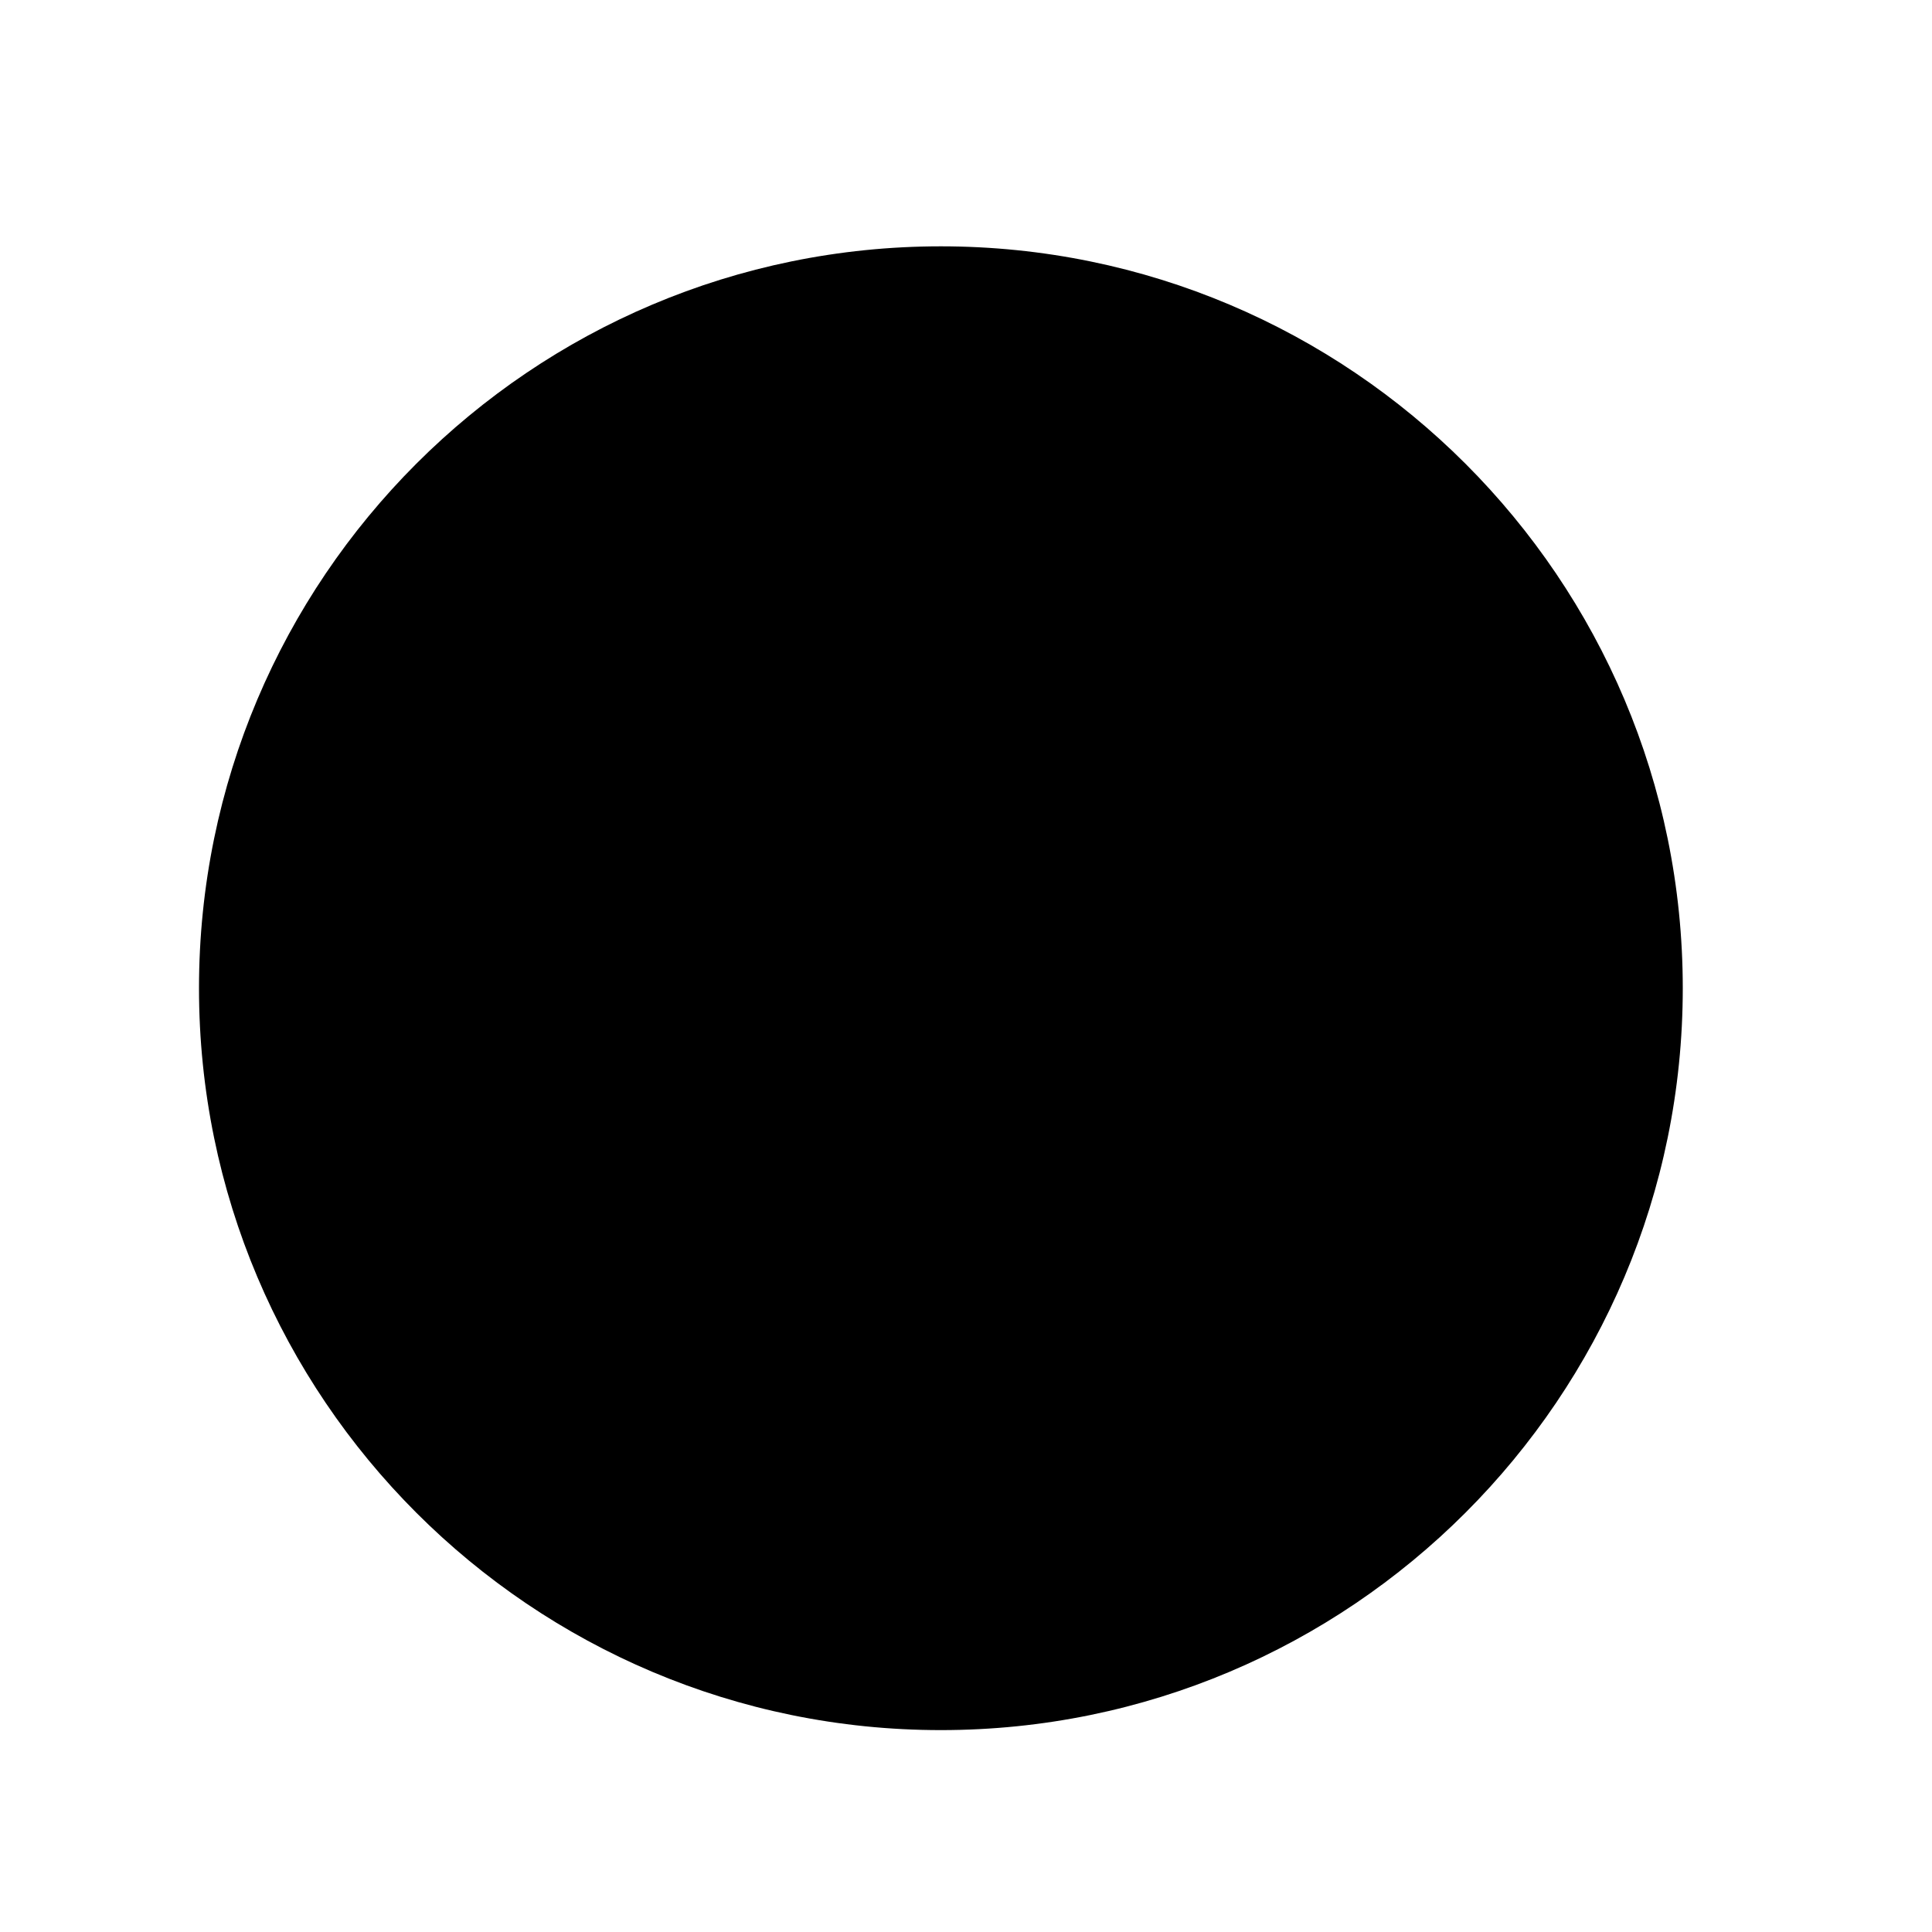
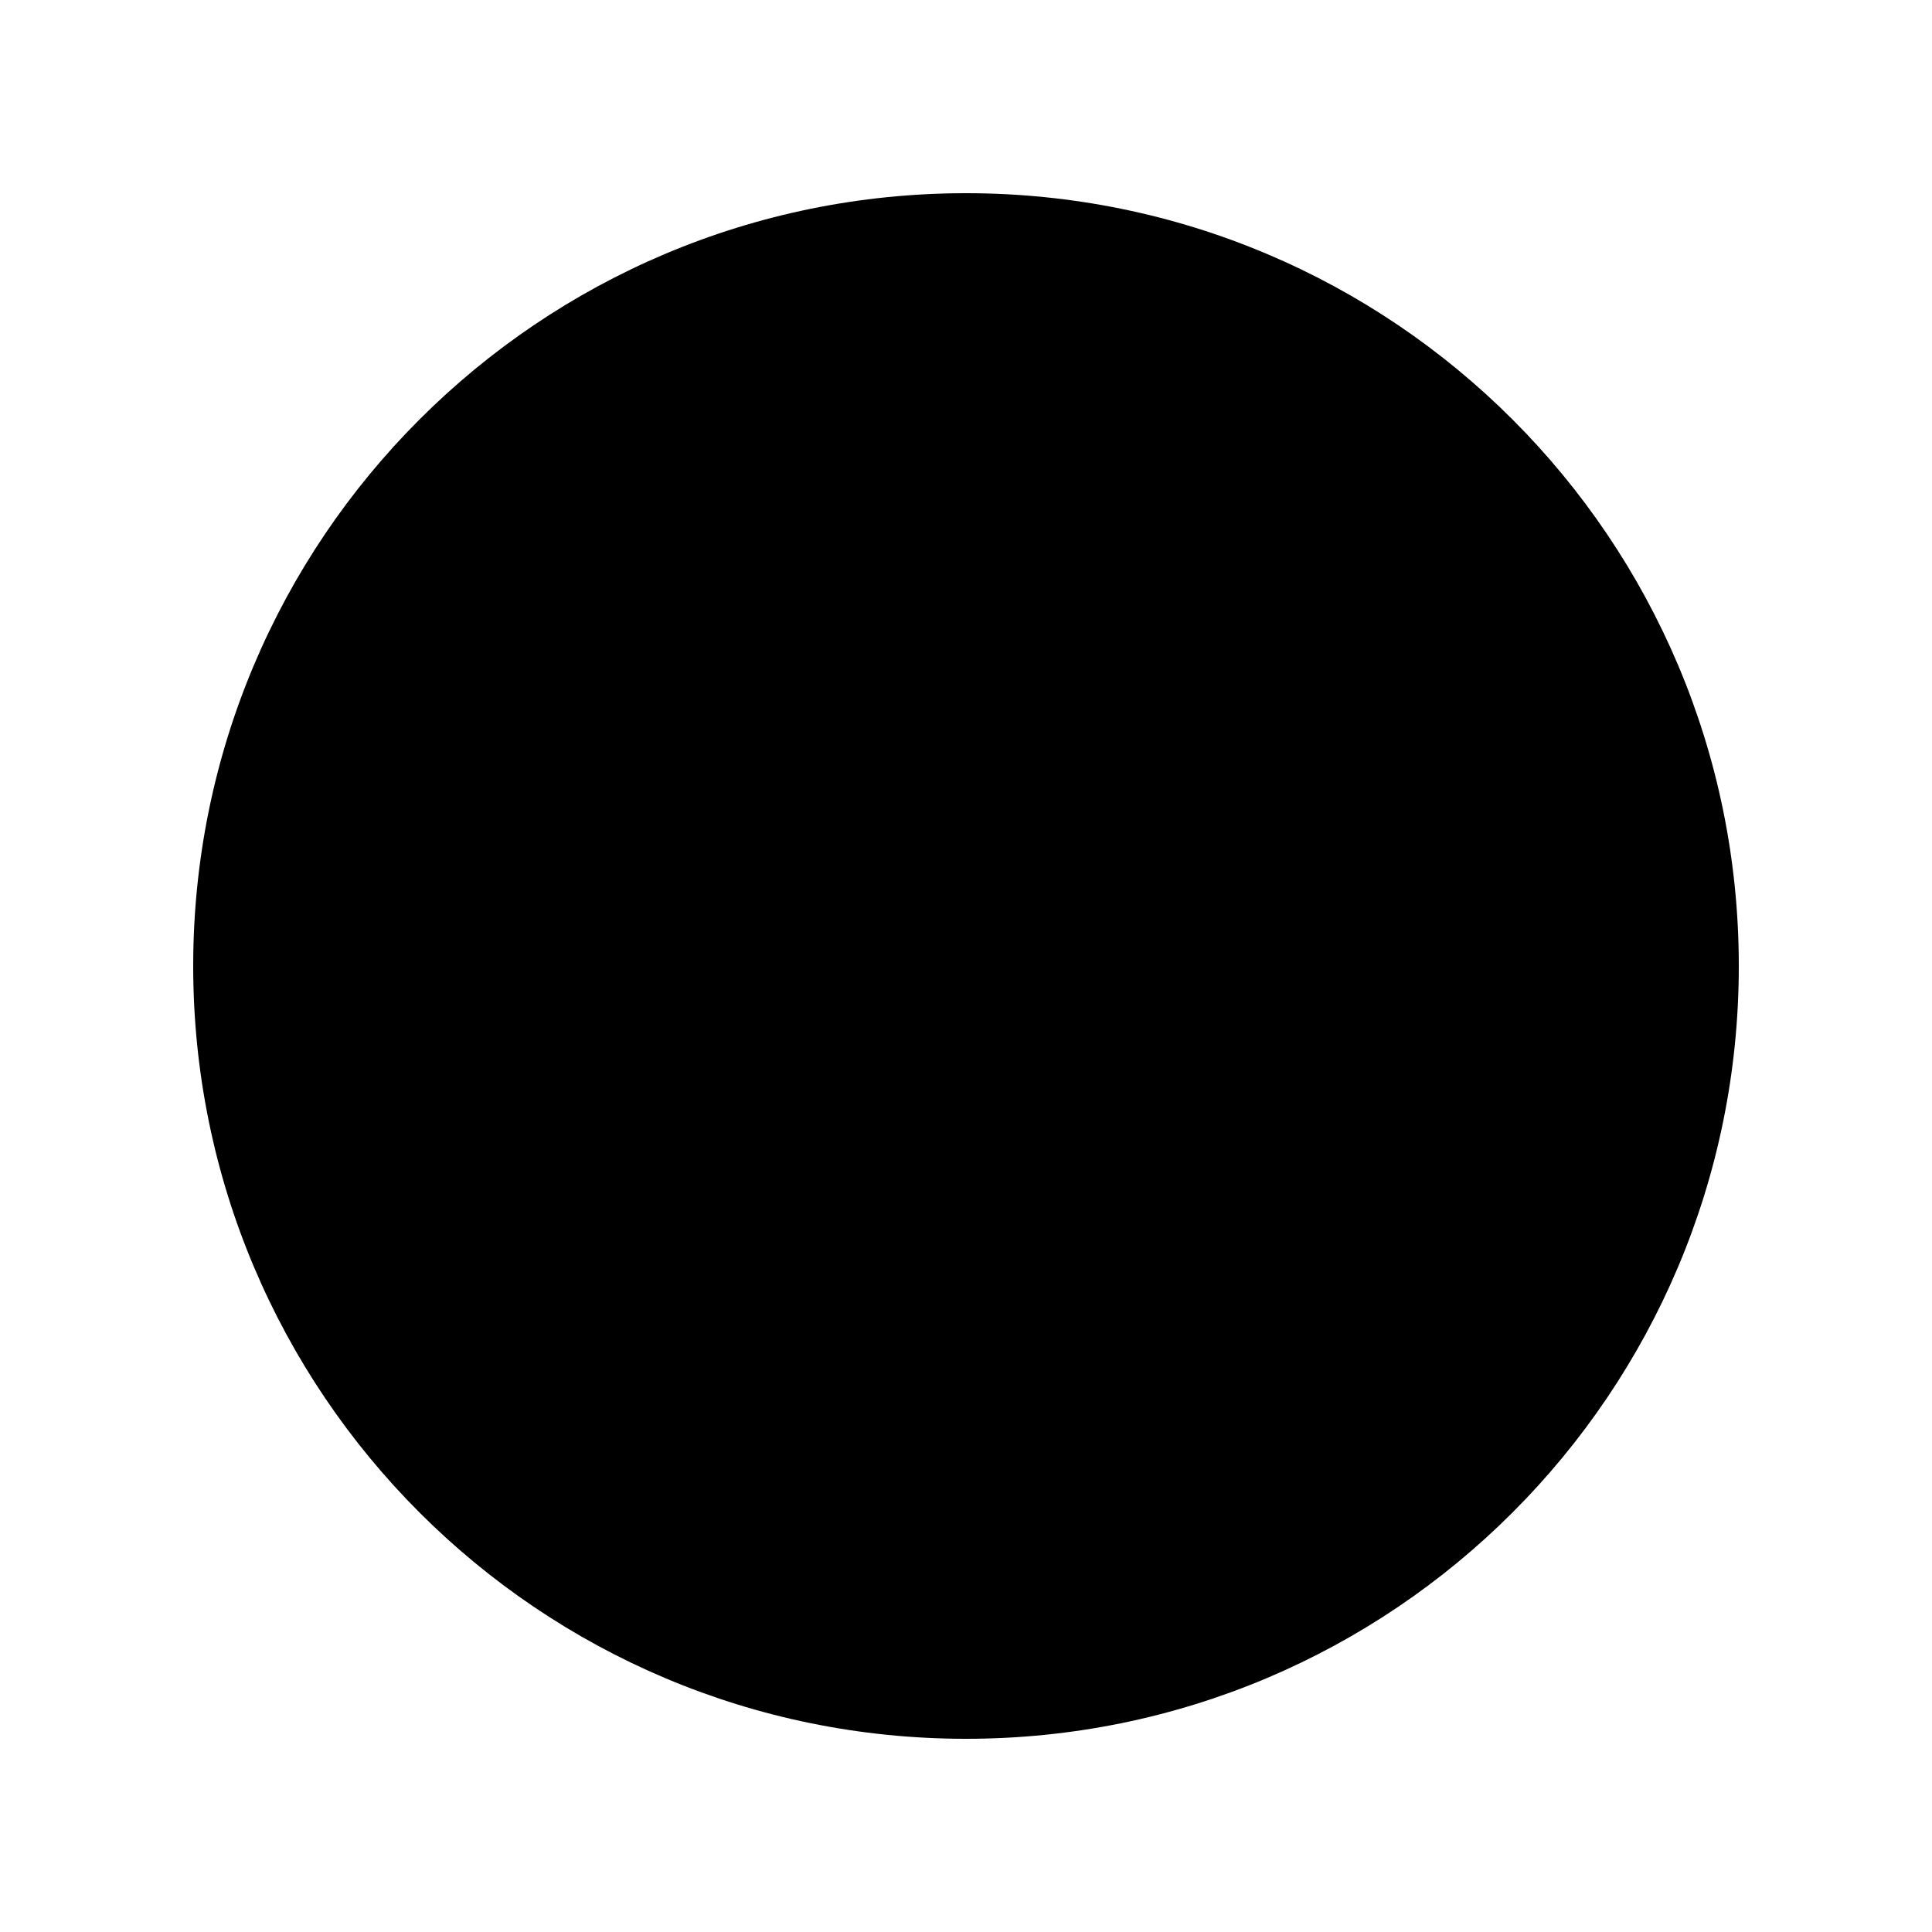
<svg xmlns="http://www.w3.org/2000/svg" viewBox="0 0 2000 2000" version="1.1">
-   <description>Created with Sketch (http://www.bohemiancoding.com/sketch)</description>
-   <defs>
-     <linearGradient id="gradient-1" x1="50%" y1="0%" x2="50%" y2="100%">
-       <stop offset="0%" style="stop-color:rgb(255,255,255); stop-opacity:100" />
-       <stop offset="100%" style="stop-color:rgb(0,0,0); stop-opacity:100" />
-     </linearGradient>
-     <linearGradient id="gradient-2" x1="50%" y1="0%" x2="50%" y2="100%">
-       <stop offset="0%" style="stop-color:rgb(255,255,255); stop-opacity:100" />
-       <stop offset="100%" style="stop-color:rgb(0,0,0); stop-opacity:100" />
-     </linearGradient>
-   </defs>
-   <g fill="none" id="Main Page">
-     <g fill="rgb(0,0,0)" id="circle" />
-     <path class="circle" d="M974,1791 C1398,1791 1742,1447 1742,1023 C1742,599 1398,255 974,255 C550,255 206,599 206,1023 C206,1447 550,1791 974,1791 Z M974,1791" fill="rgb(0,0,0)" />
-     <path id="circle decoration" d="" fill="rgb(0,0,0)" />
-   </g>
+   <path class="circle" d="M1000,1800 C1442,1800 1800,1442 1800,1000 C1800,558 1442,200 1000,200 C558,200 200,558 200,1000 C200,1442 558,1800 1000,1800 Z M1000,1800" fill="rgb(0,0,0)" />
</svg>
